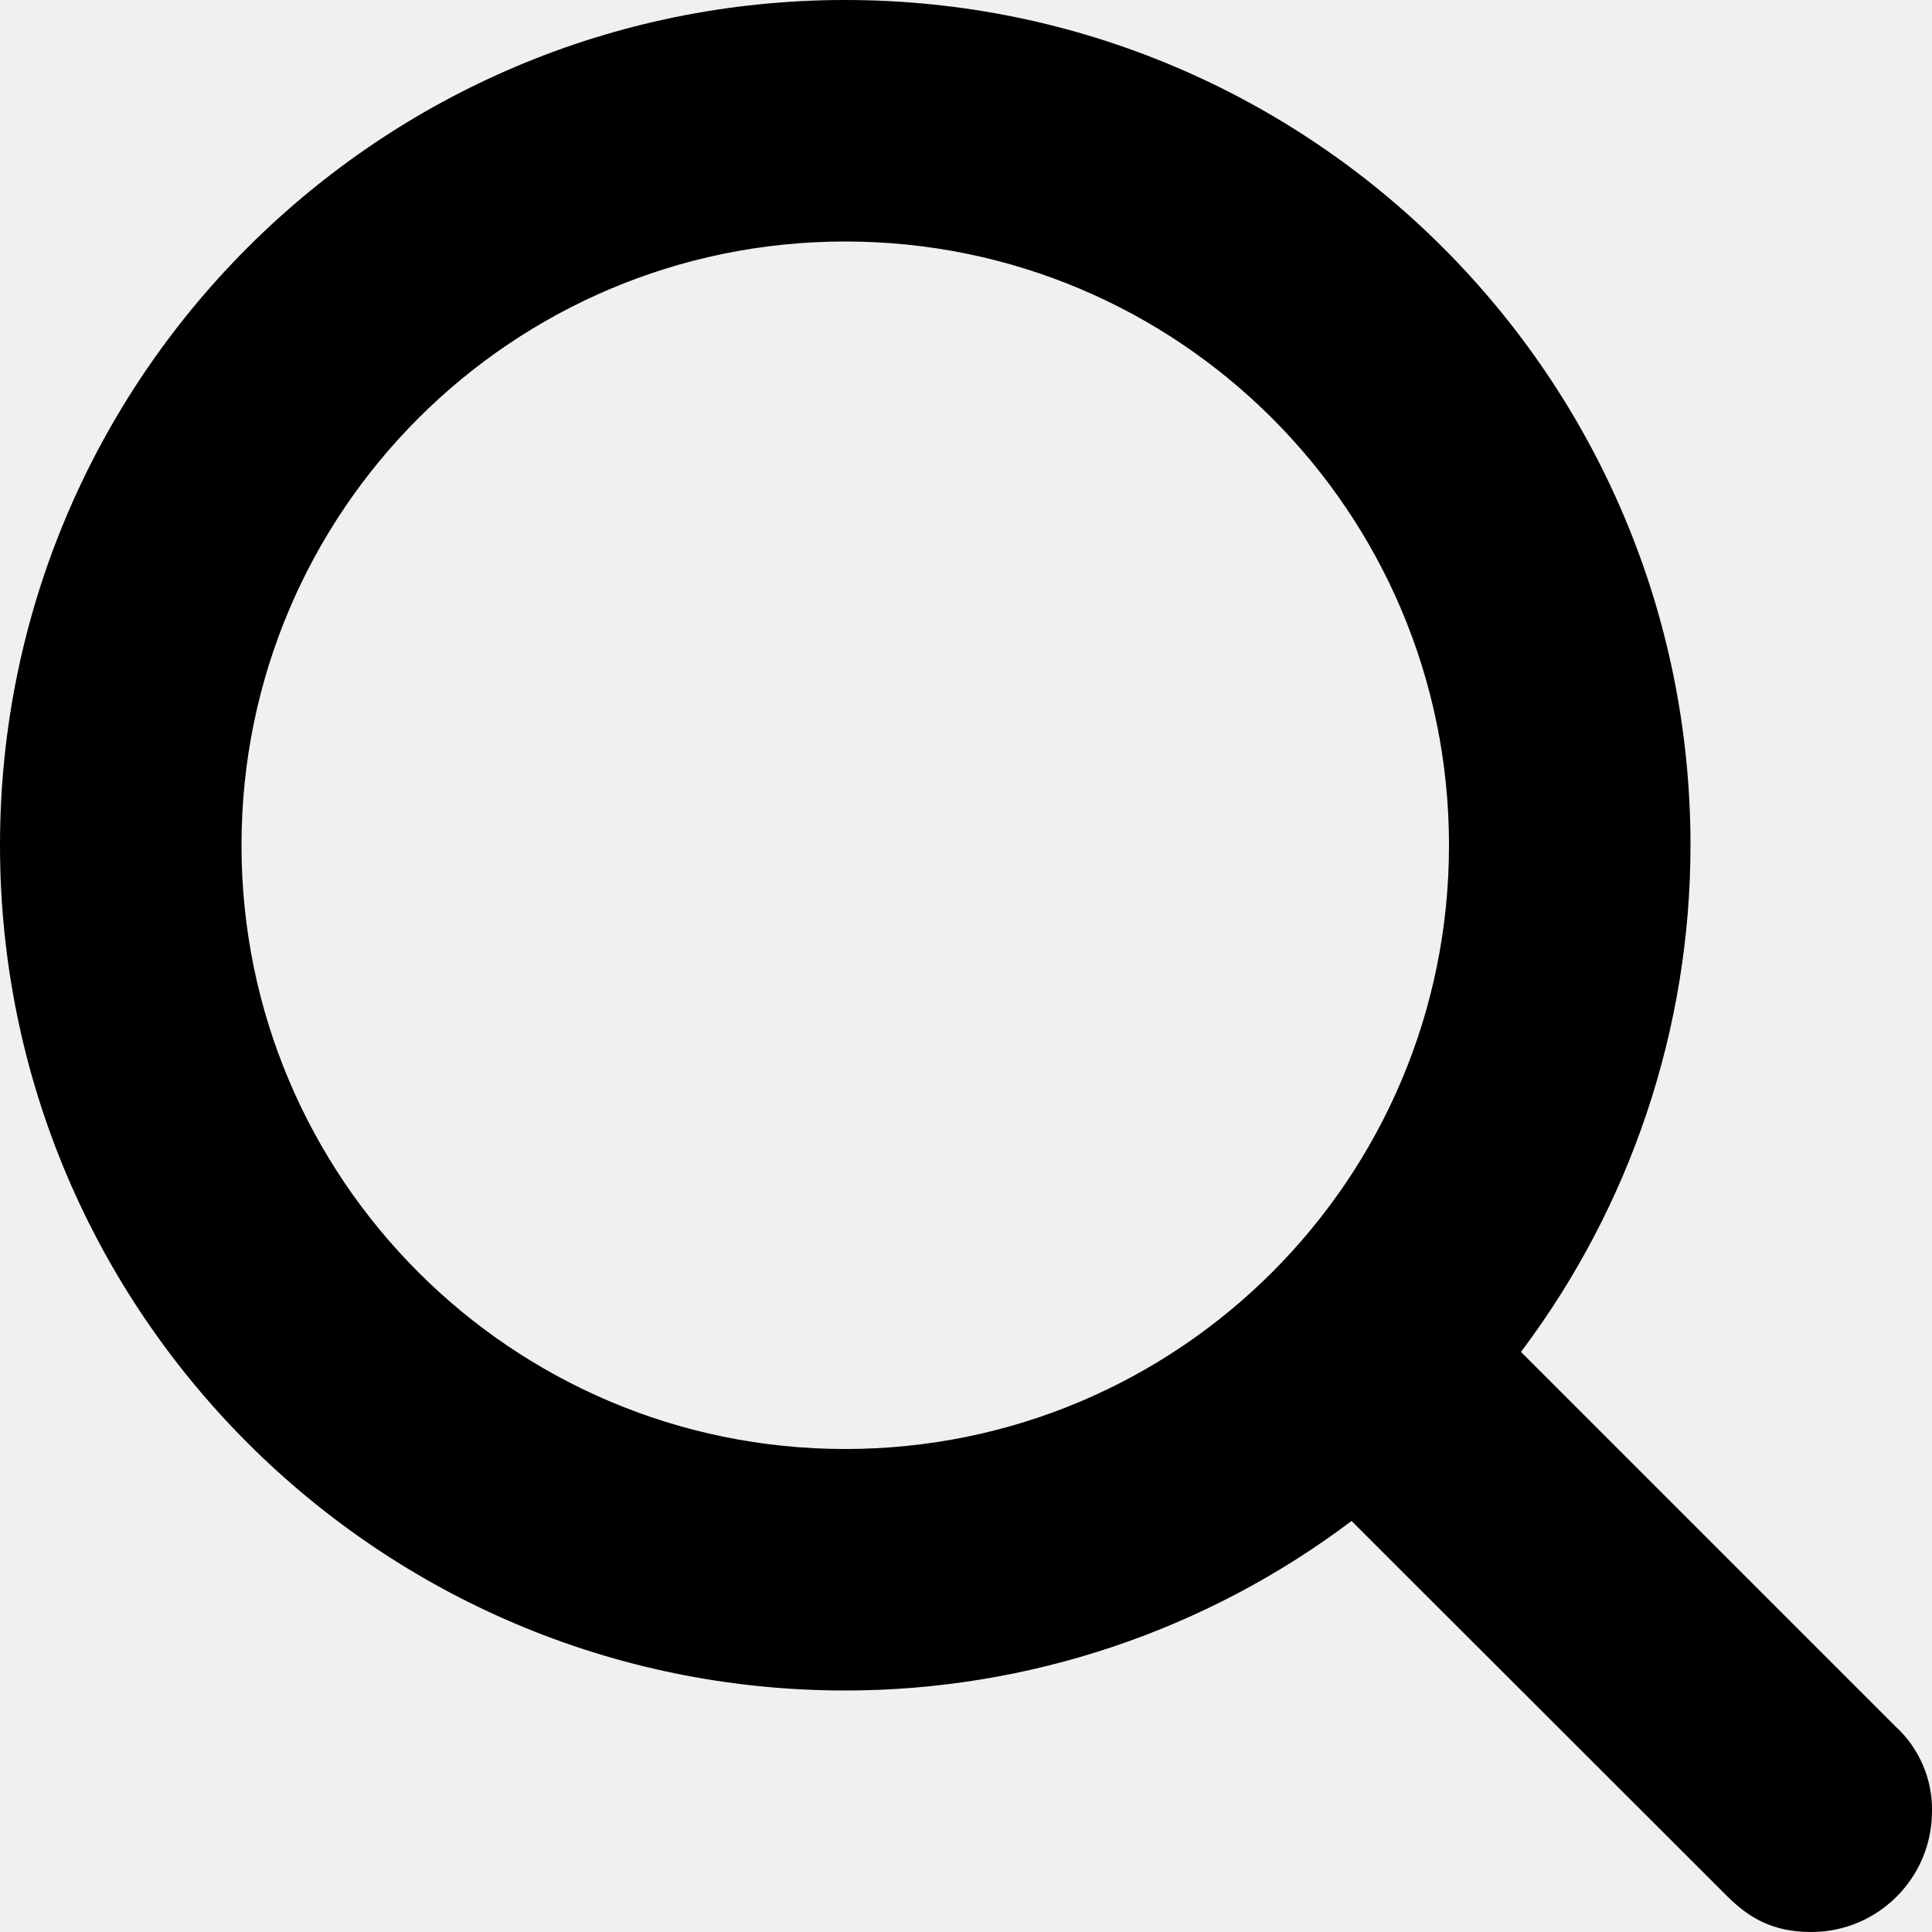
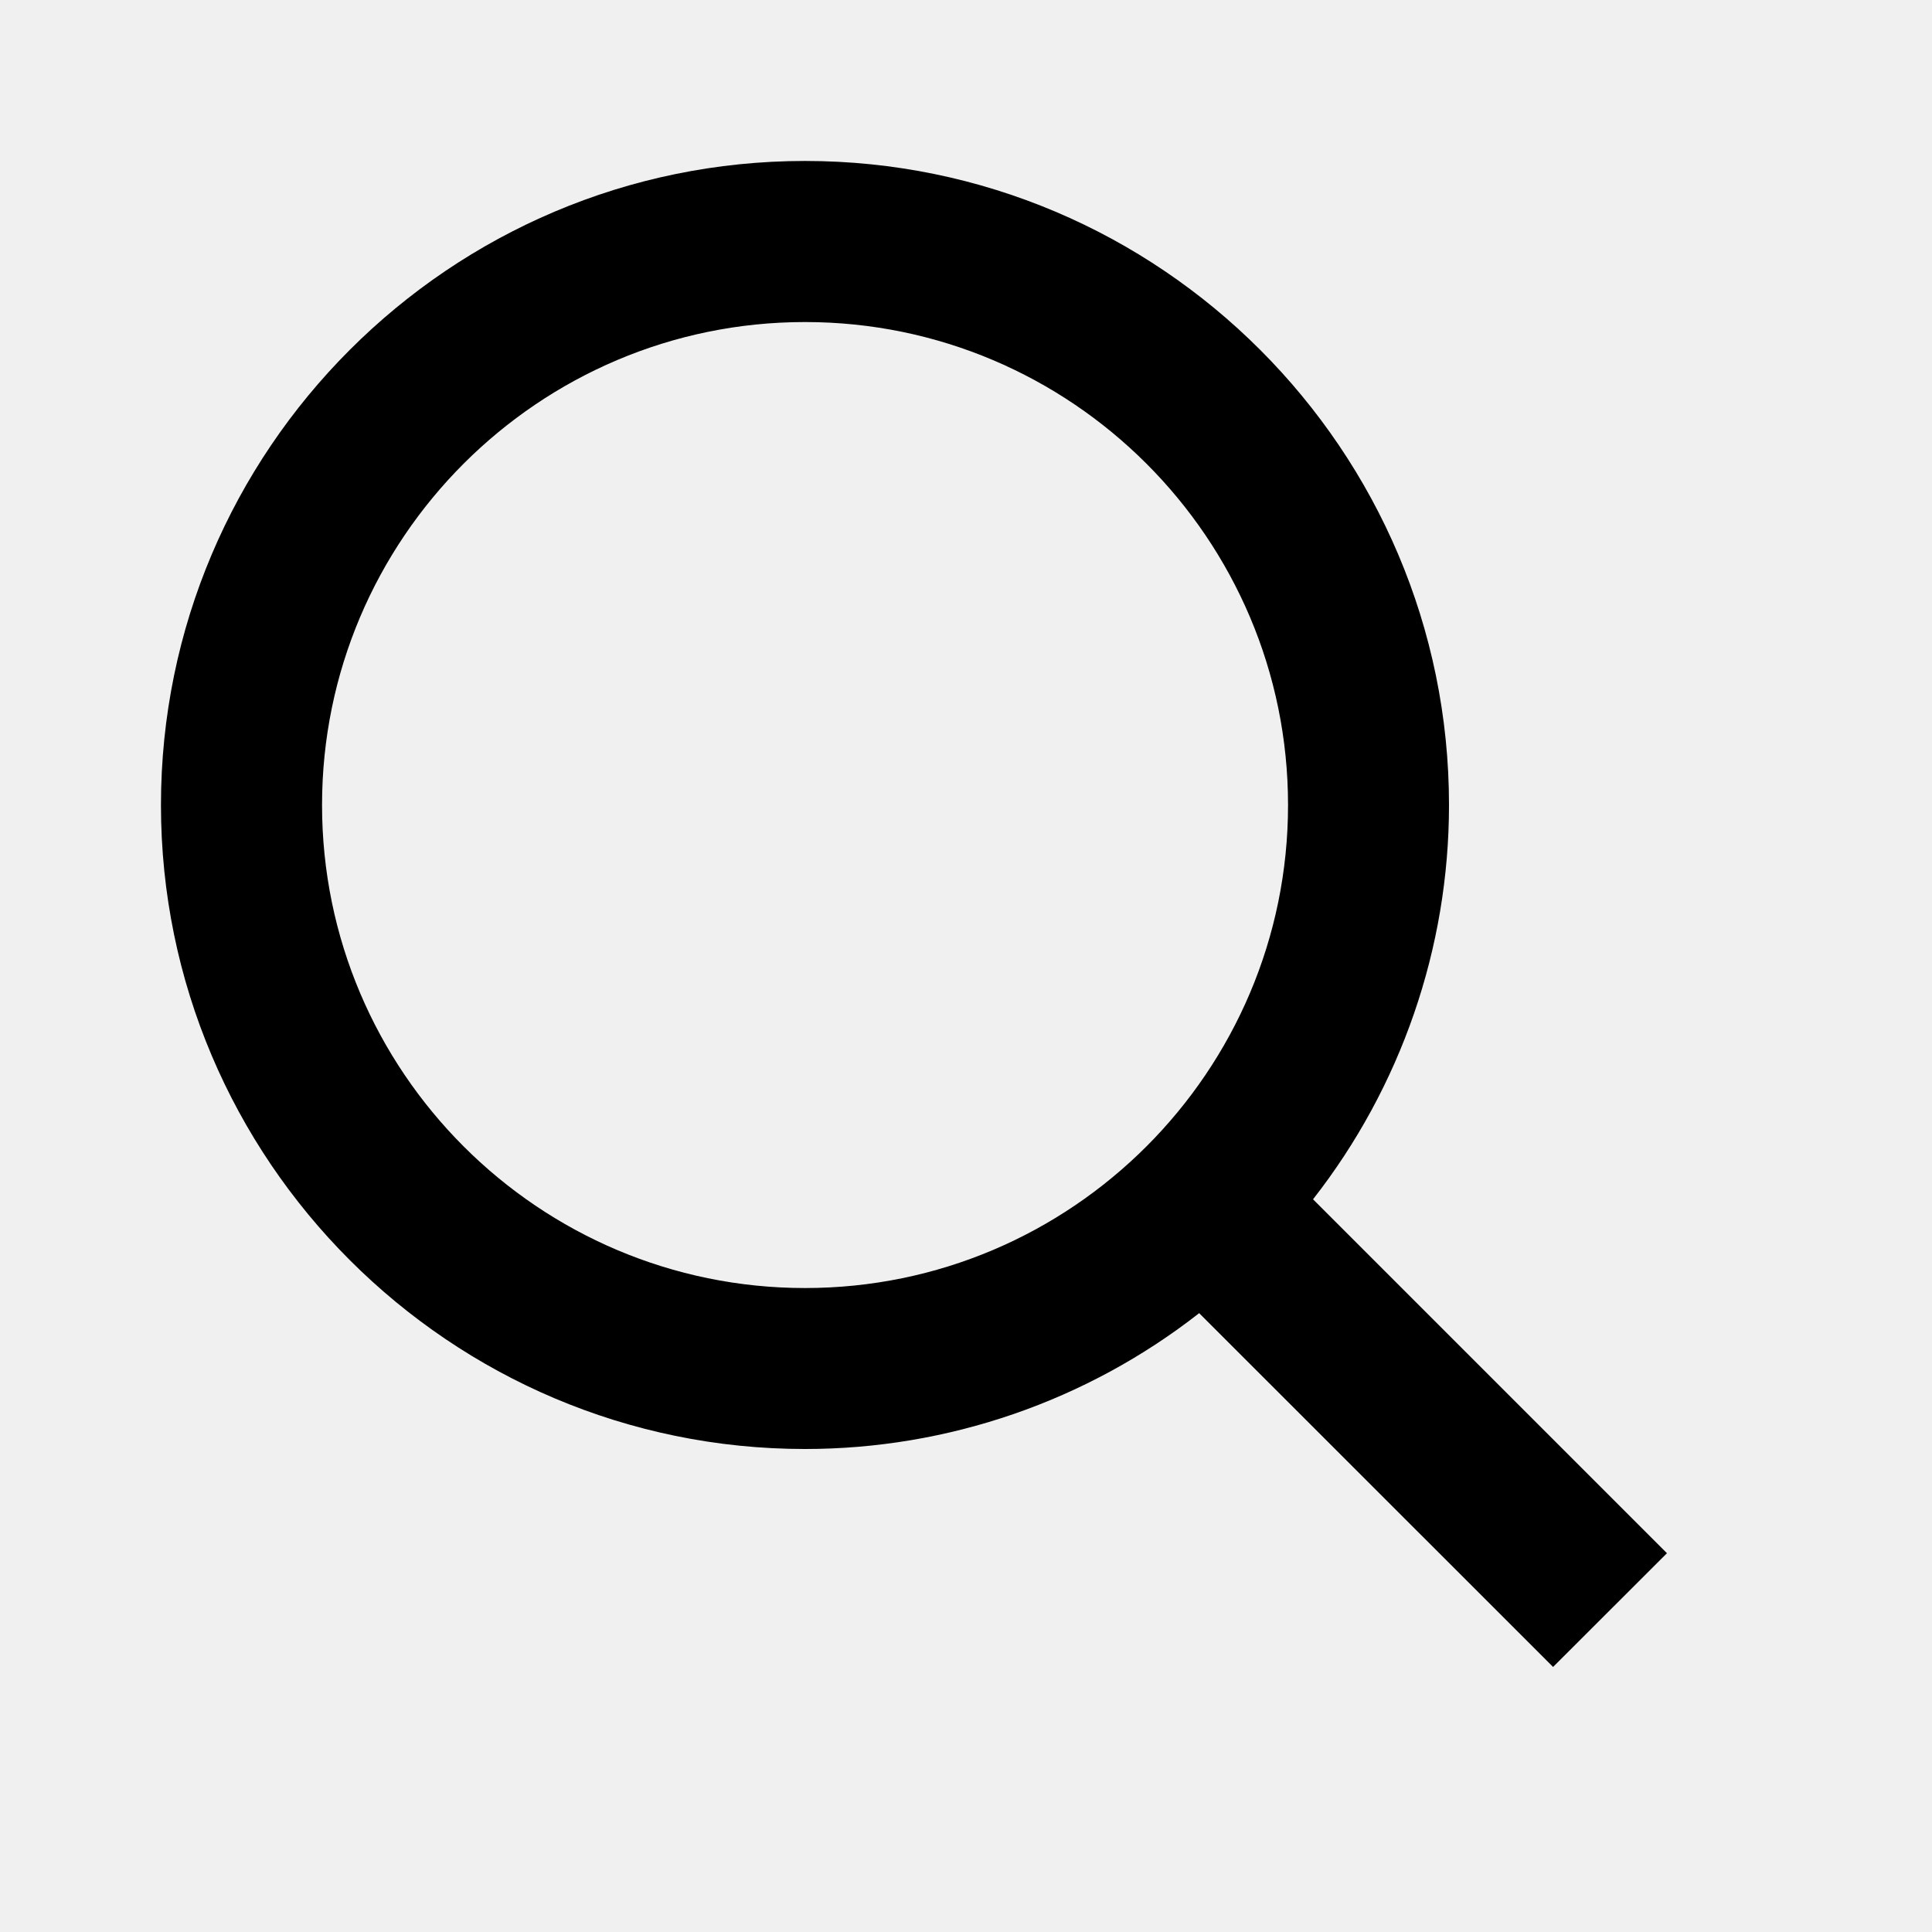
- <svg xmlns="http://www.w3.org/2000/svg" width="16" height="16">
-   <path d="M15.7 14.3l-3.104-3.104A6.979 6.979 0 0 0 14 7a7 7 0 1 0-7 7 6.963 6.963 0 0 0 4.193-1.404L14.3 15.7c.185.184.38.3.7.3a1 1 0 0 0 1-1 .93.93 0 0 0-.3-.7zM2 7c0-2.762 2.238-5 5-5s5 2.238 5 5-2.238 5-5 5-5-2.238-5-5z" />
+ <svg xmlns="http://www.w3.org/2000/svg" width="16" height="16" viewBox="0 0 16 16" fill="none">
+   <g clip-path="url(#clip0)">
+     <path d="M6.667 12C7.85 12 8.999 11.604 9.931 10.875L12.862 13.805L13.805 12.863L10.874 9.932C11.603 9 12 7.85 12 6.667C12 3.726 9.607 1.333 6.667 1.333C3.726 1.333 1.333 3.726 1.333 6.667C1.333 9.607 3.726 12 6.667 12ZM6.667 2.667C8.873 2.667 10.667 4.461 10.667 6.667C10.667 8.873 8.873 10.667 6.667 10.667C4.461 10.667 2.667 8.873 2.667 6.667C2.667 4.461 4.461 2.667 6.667 2.667Z" fill="black" />
+   </g>
+   <defs>
+     <clipPath id="clip0">
+       <rect width="16" height="16" fill="white" />
+     </clipPath>
+   </defs>
</svg>
